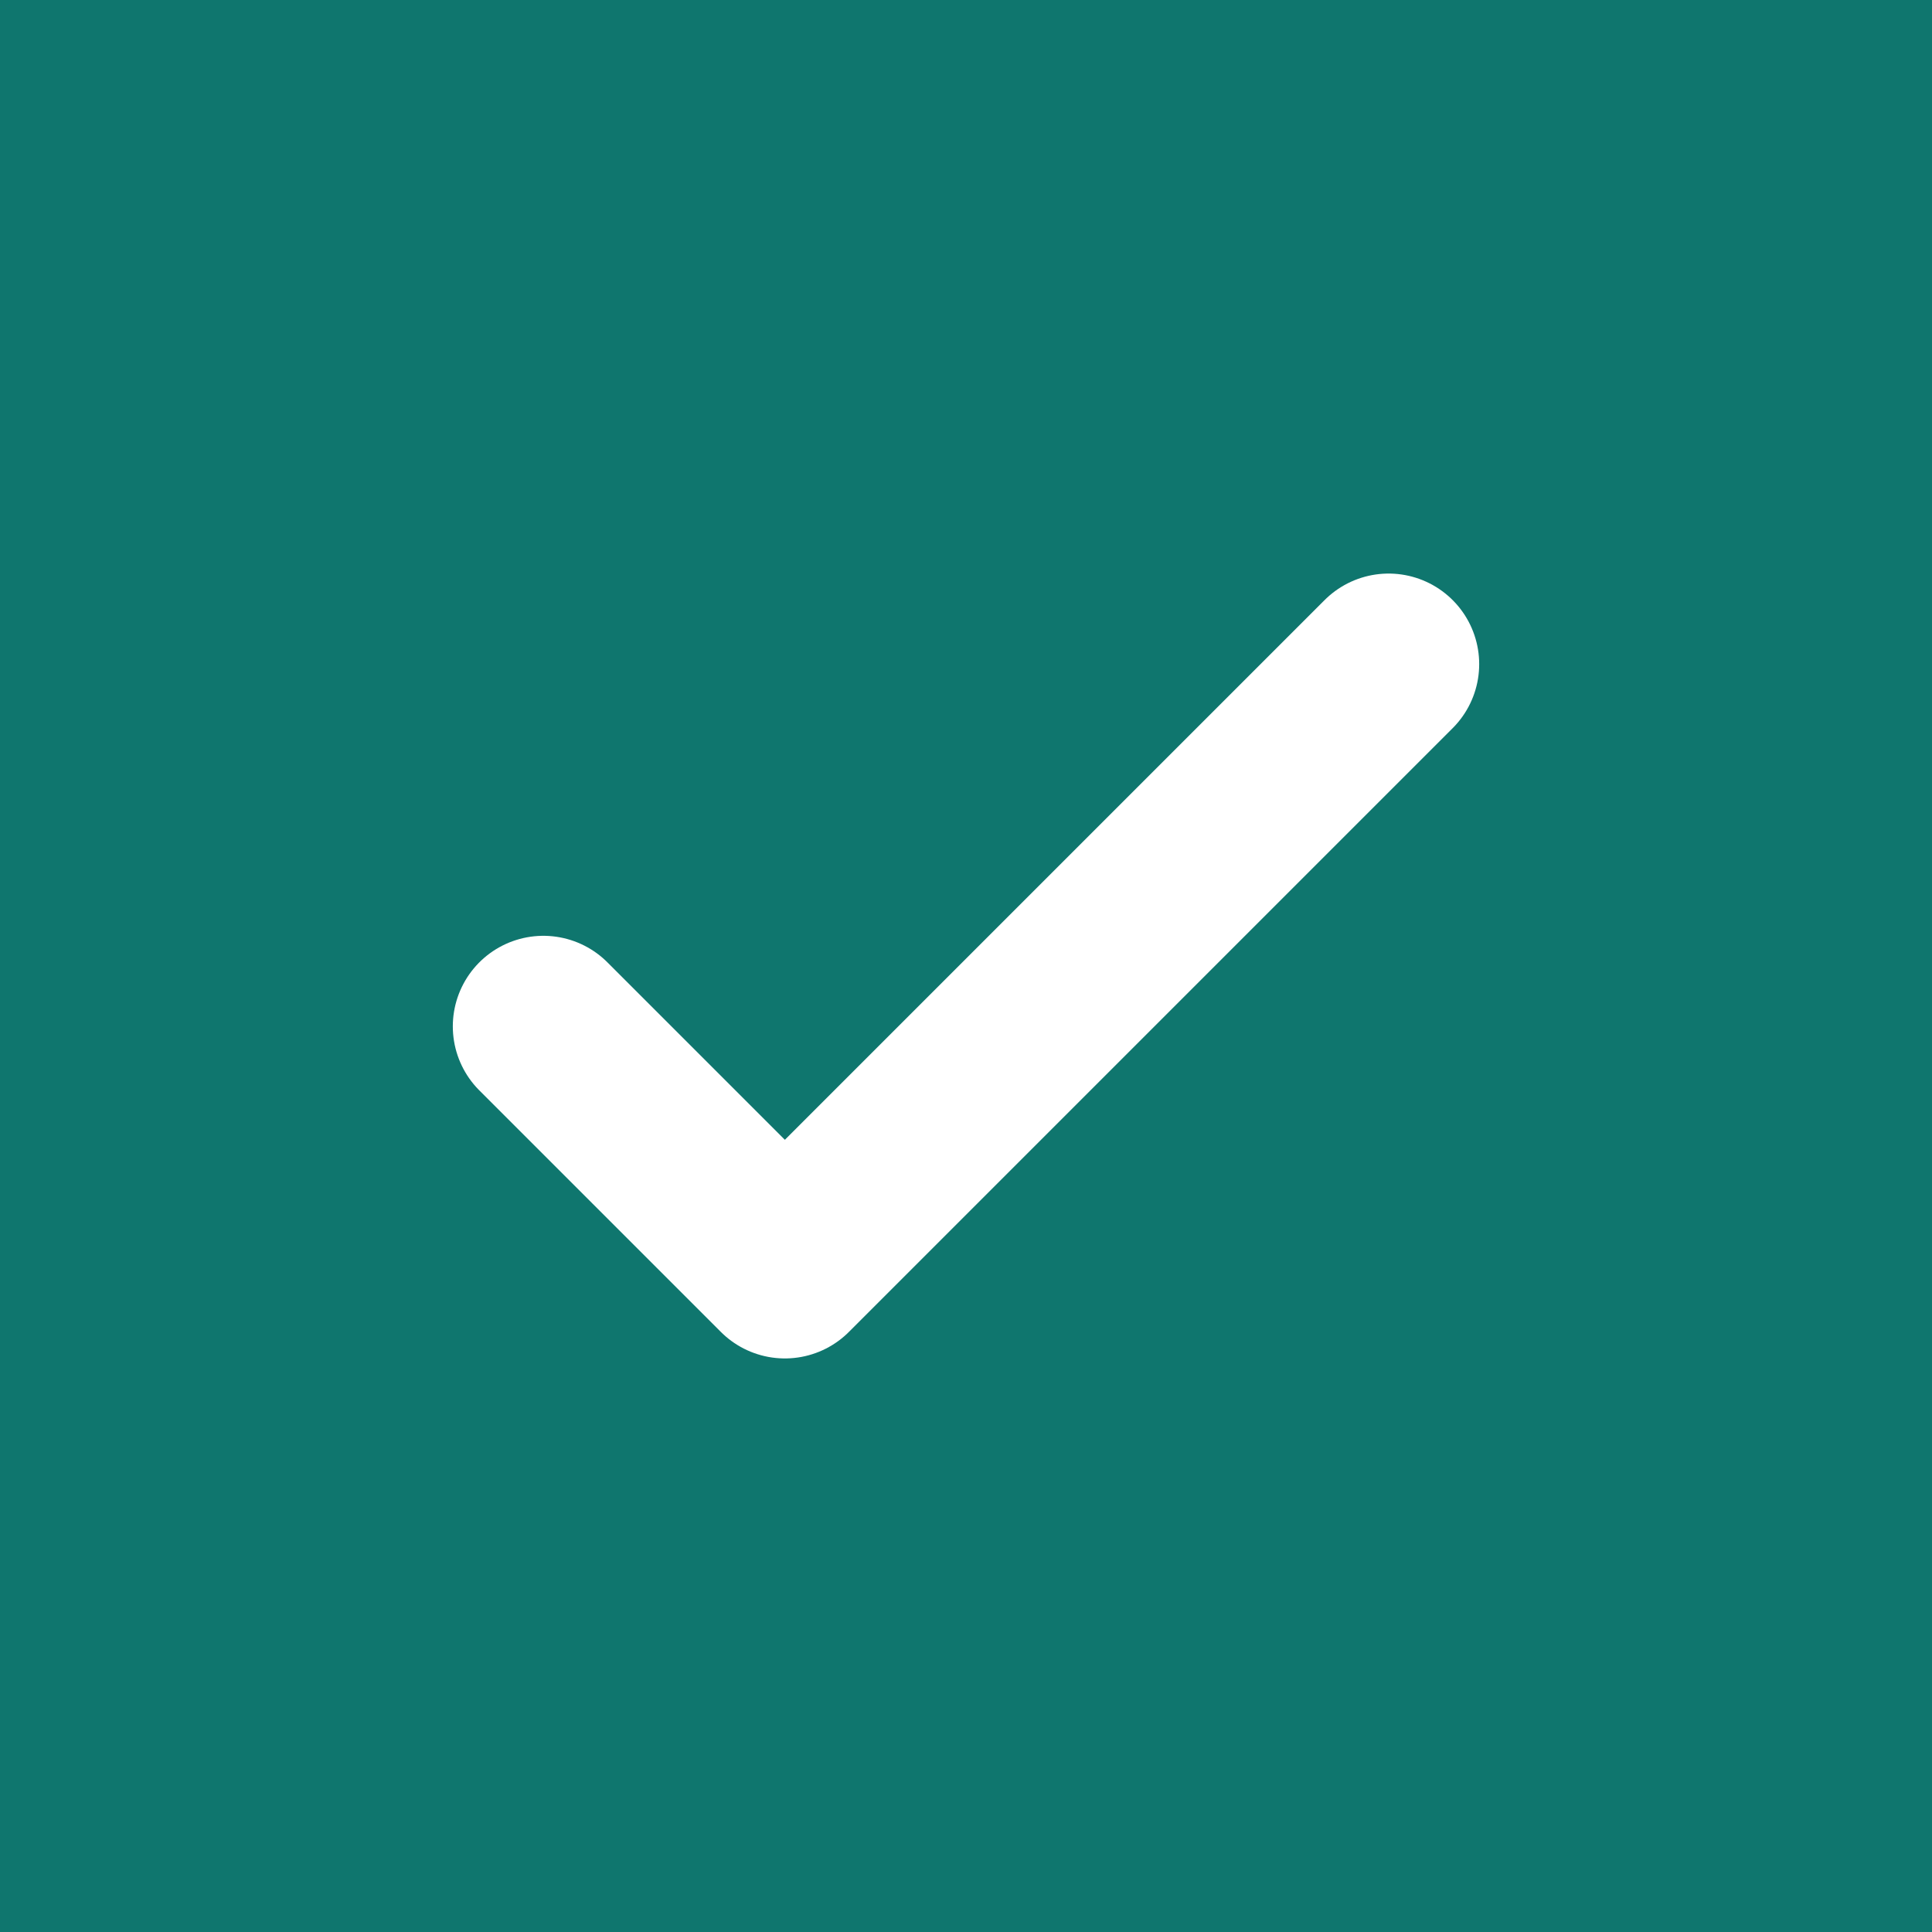
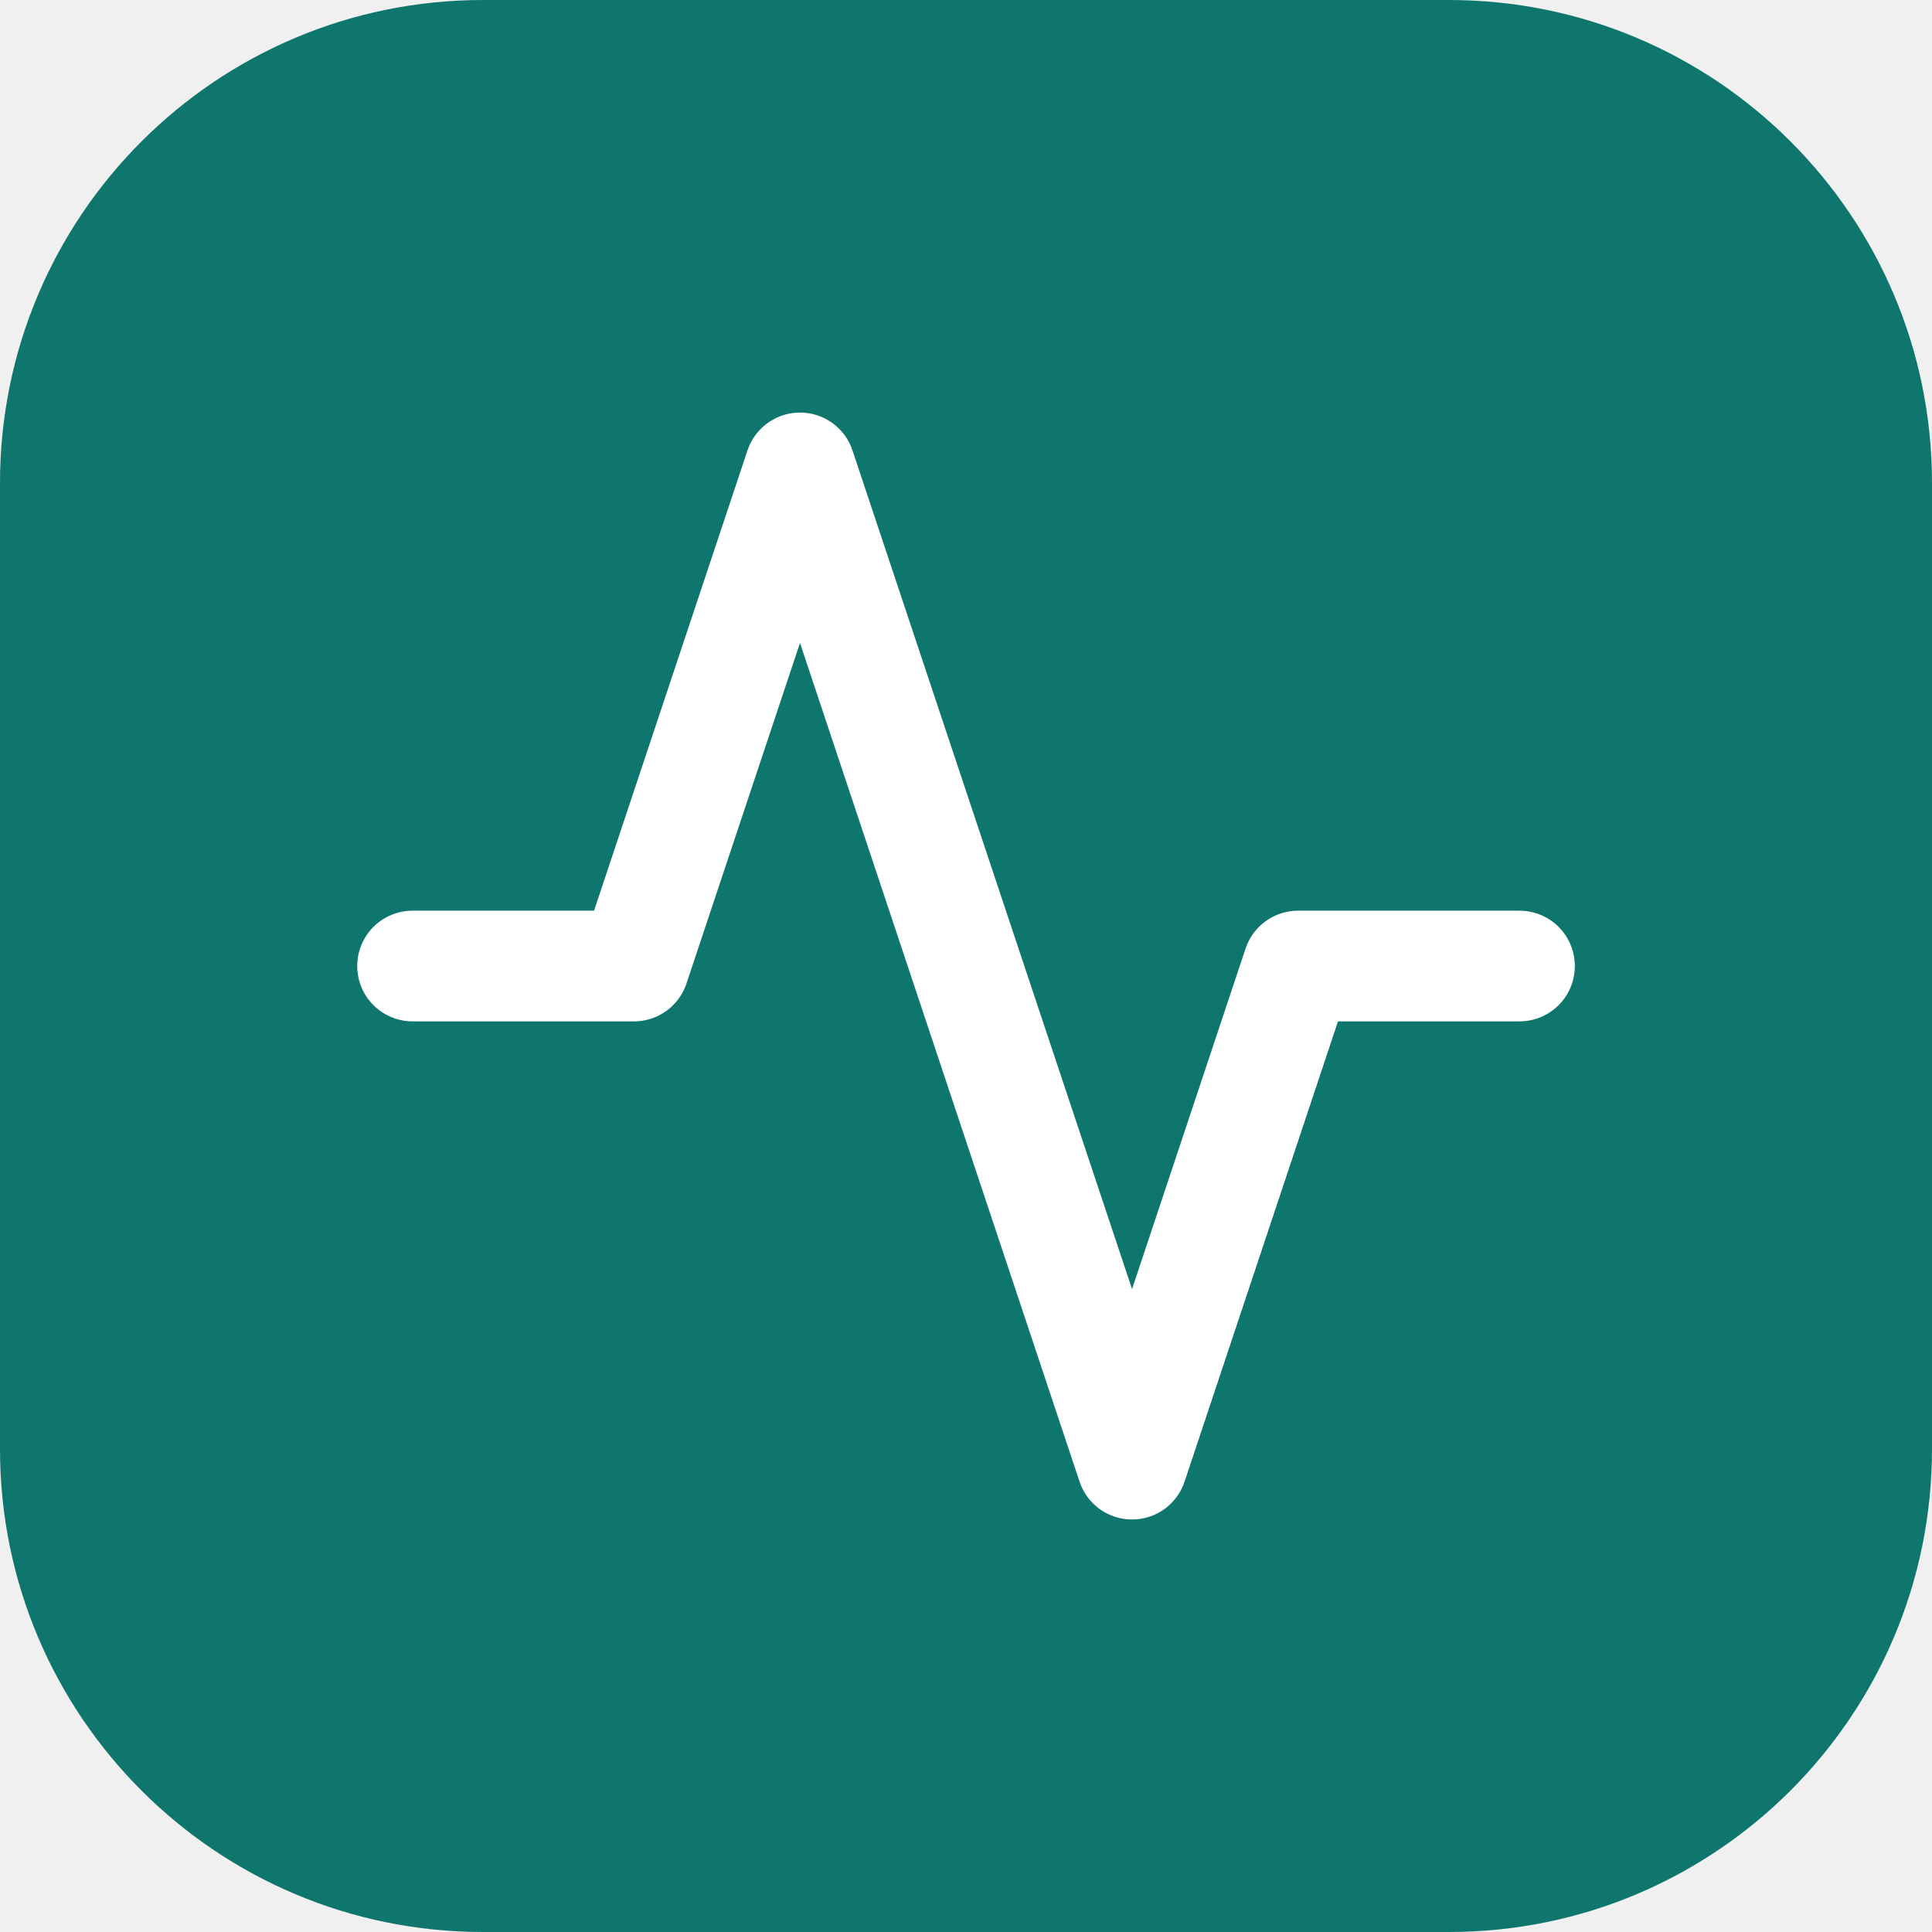
<svg xmlns="http://www.w3.org/2000/svg" viewBox="0 0 32 32">
-   <rect width="32" height="32" fill="#0f766e" />
-   <path d="M9 17l4 4 10-10" stroke="white" stroke-width="3" fill="none" stroke-linecap="round" stroke-linejoin="round" />
+   <rect width="32" height="32" rx="8" fill="#0f766e" />
+   <g transform="translate(5 5) scale(.9167)">
+     <g fill="none" stroke="#fff" stroke-width="2" stroke-linecap="round" stroke-linejoin="round">
+       <polyline points="22 12 18 12 15 21 9 3 6 12 2 12" />
+     </g>
+   </g>
</svg>
